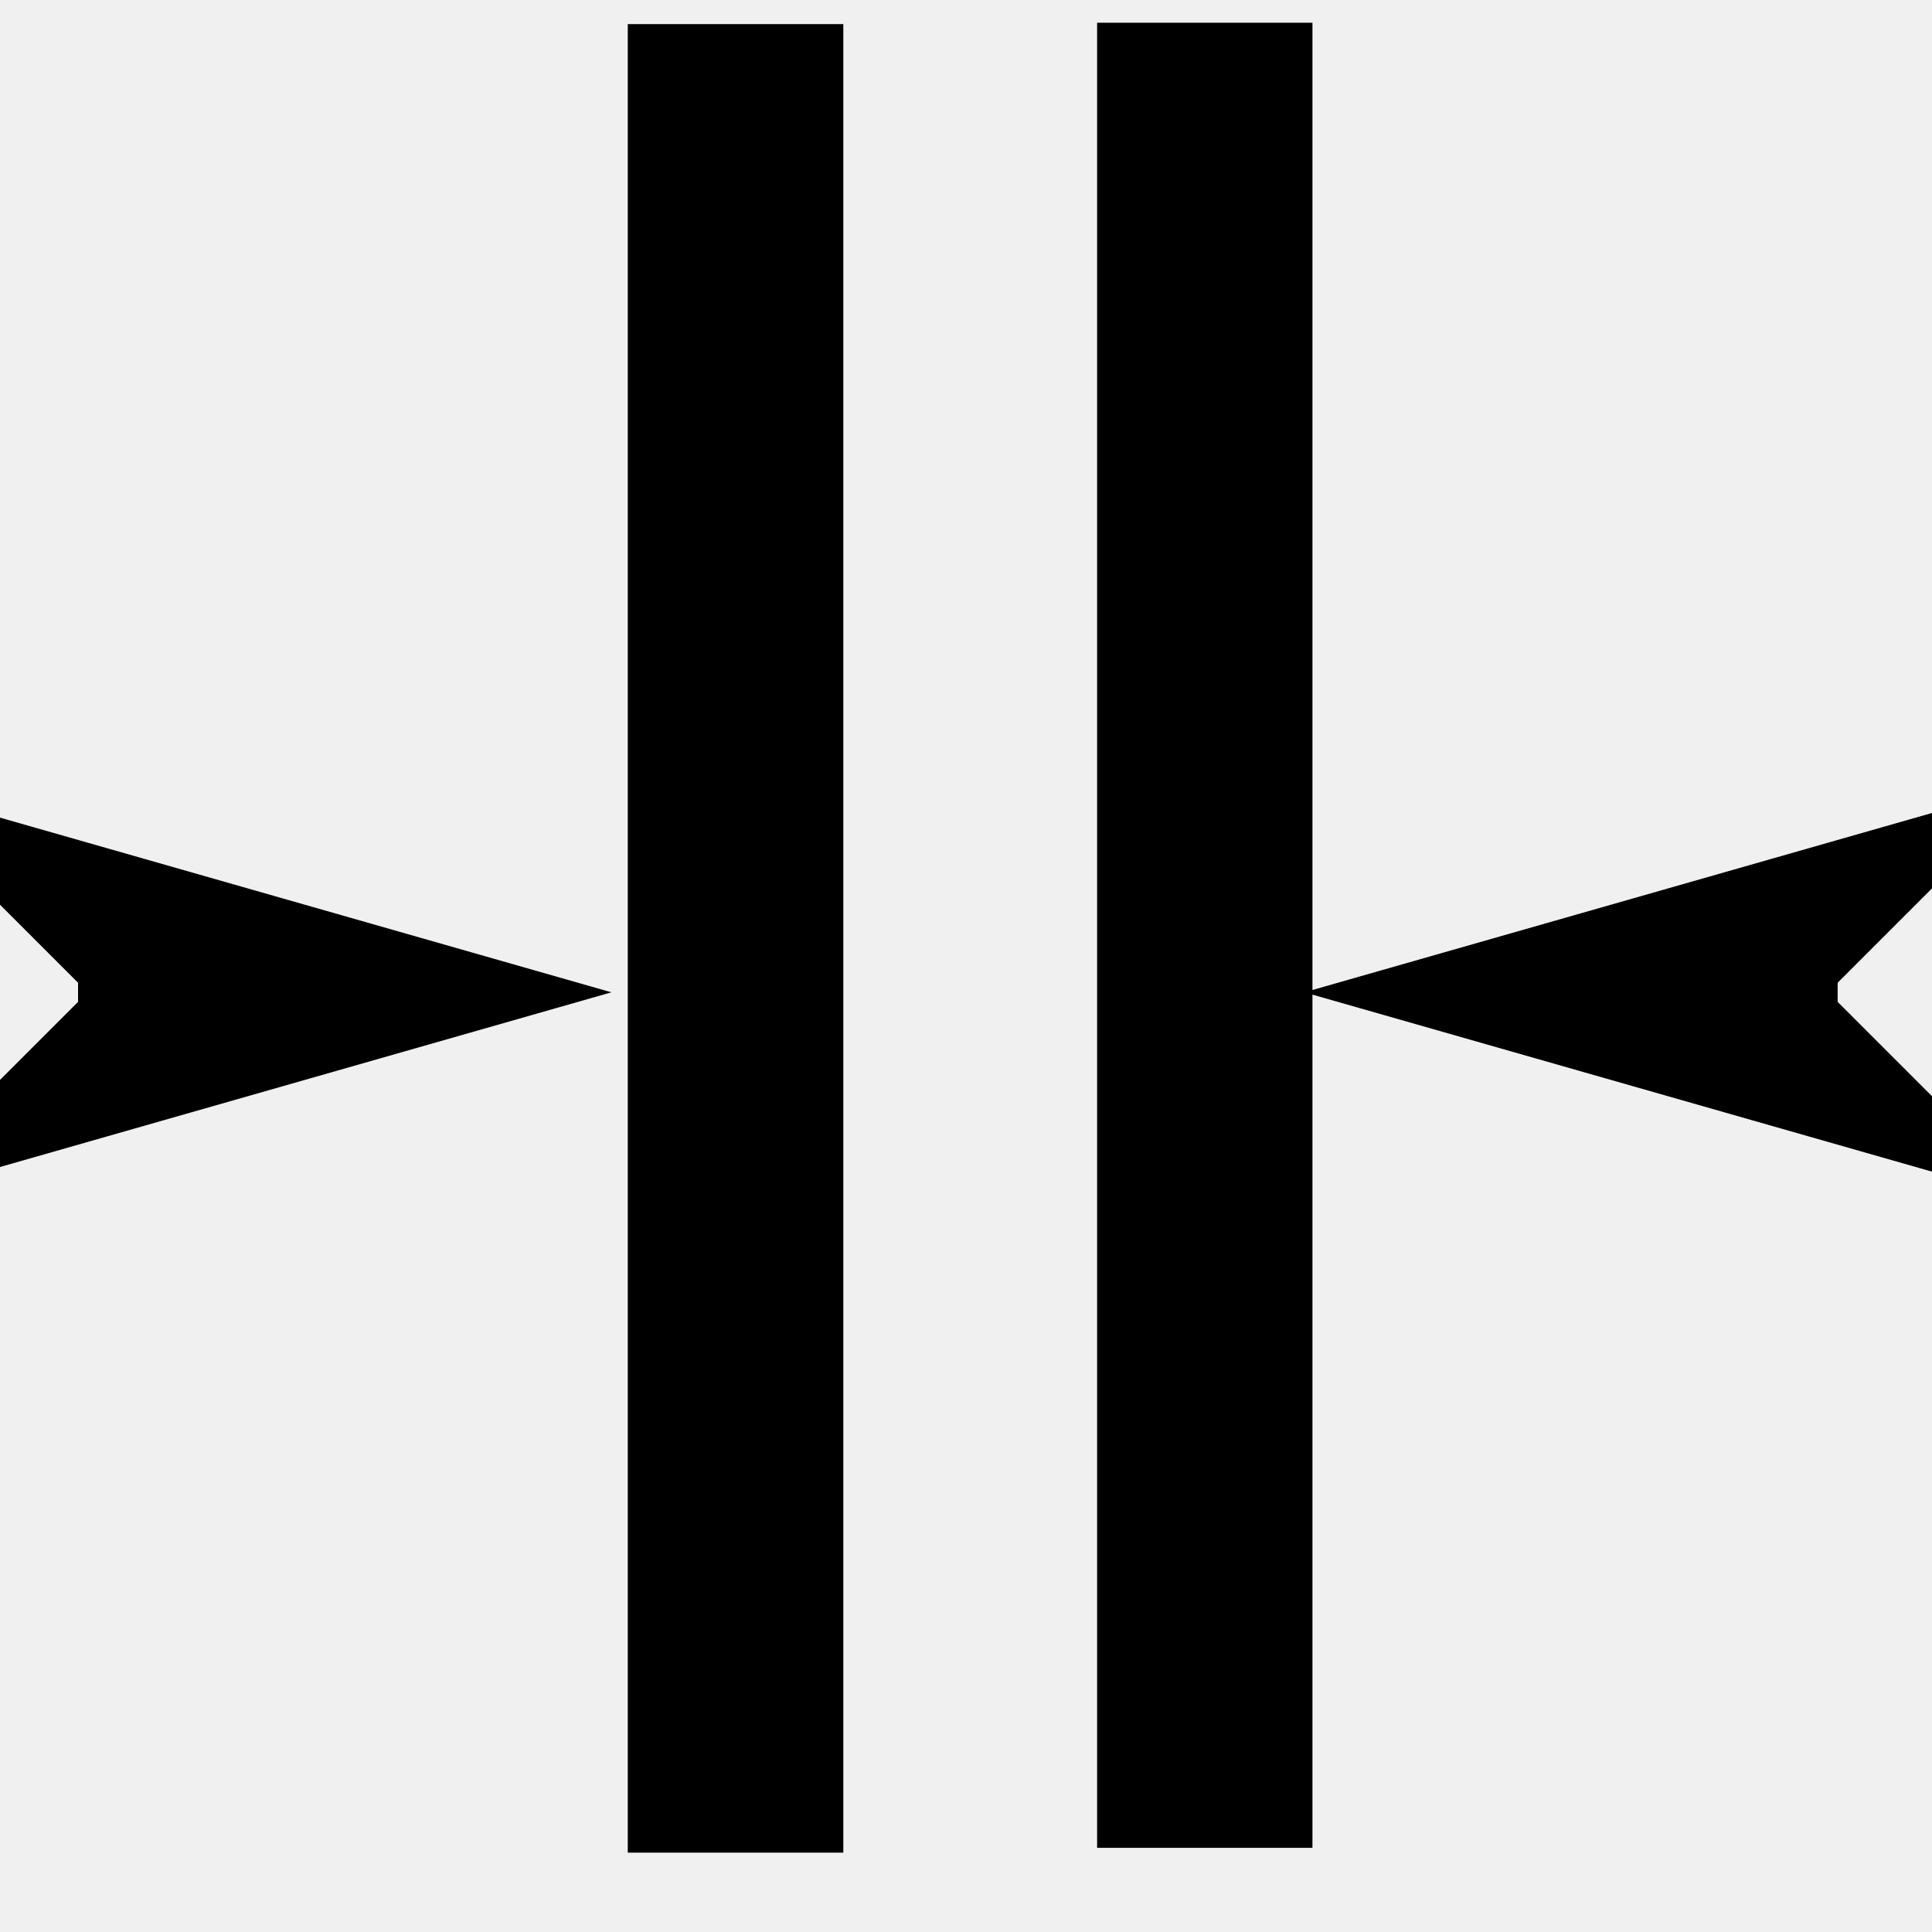
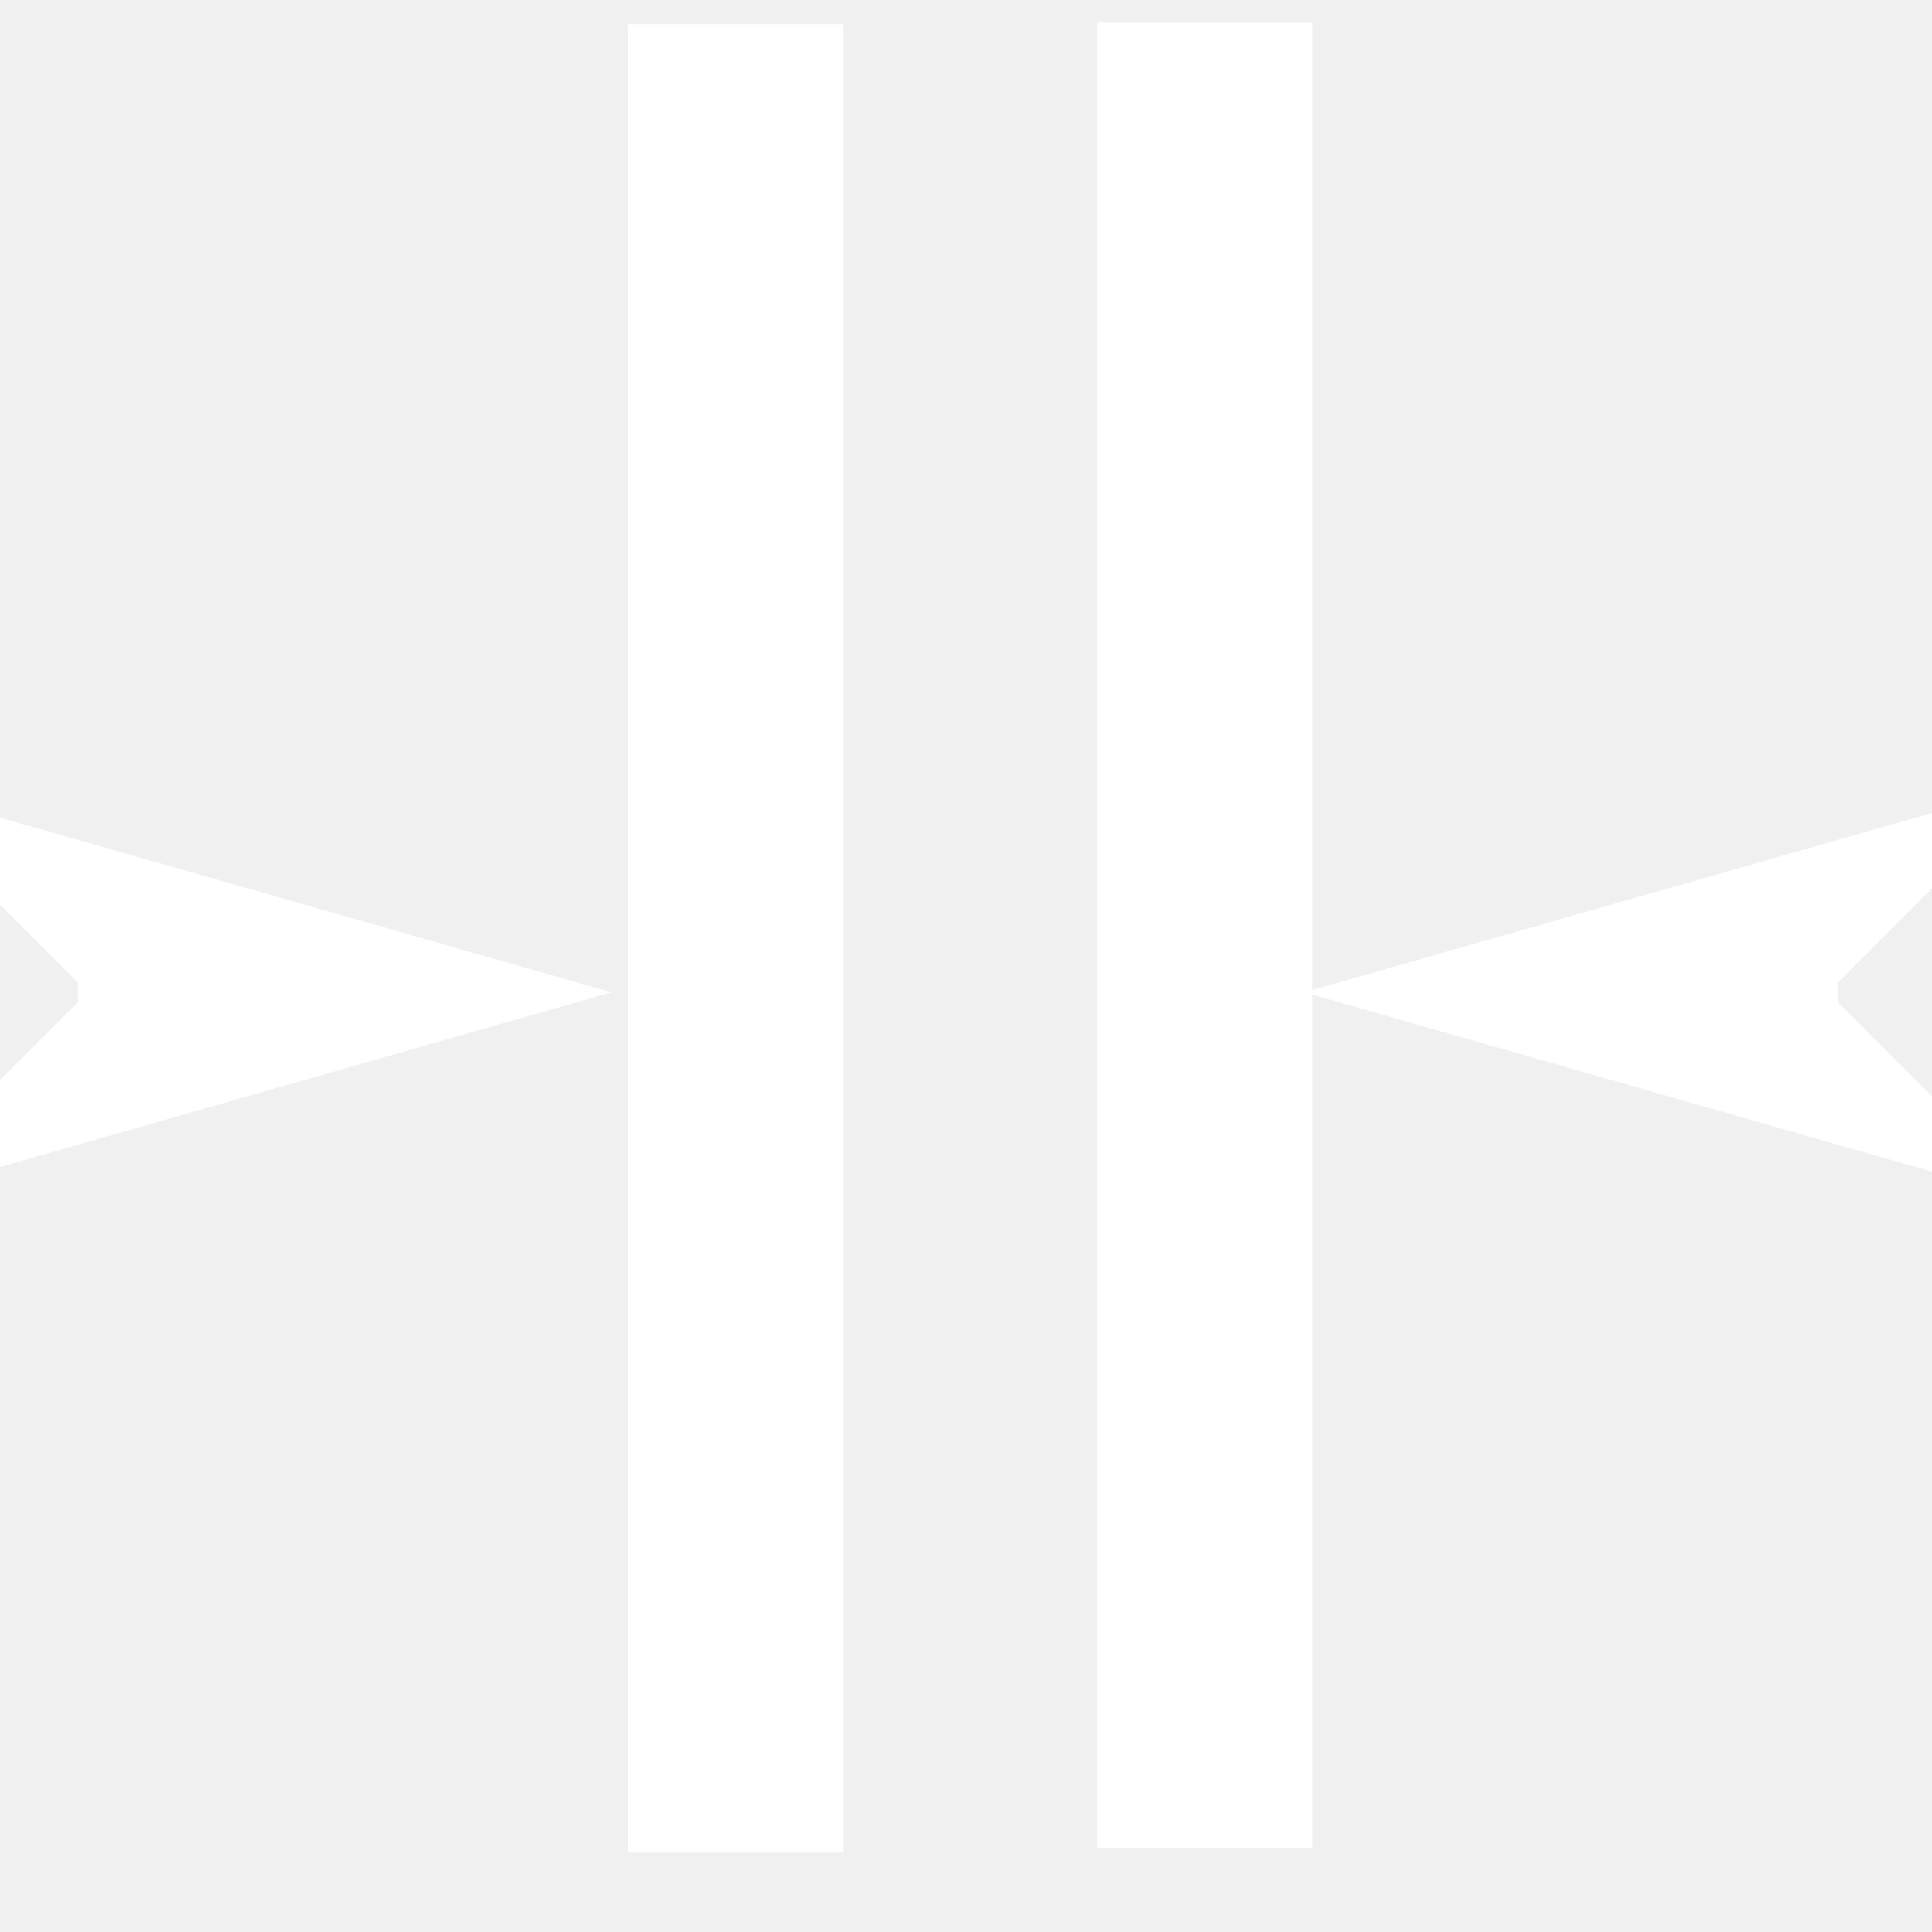
<svg xmlns="http://www.w3.org/2000/svg" width="100" height="100" viewBox="0 0 26.458 26.458" version="1.1" id="svg8">
  <defs id="defs2">
    <marker orient="auto" refY="0.0" refX="0.0" id="marker2932" style="overflow:visible;">
-       <path id="path2930" d="M 0.0,0.0 L 5.0,-5.0 L -12.5,0.0 L 5.0,5.0 L 0.0,0.0 z " style="fill-rule:evenodd;stroke:#000000;stroke-width:1pt;stroke-opacity:1;fill:#000000;fill-opacity:1" transform="scale(0.8) rotate(180) translate(12.5,0)" />
+       <path id="path2930" d="M 0.0,0.0 L 5.0,-5.0 L -12.5,0.0 L 5.0,5.0 L 0.0,0.0 z " style="fill-rule:evenodd;stroke:#ffffff;stroke-width:1pt;stroke-opacity:1;fill:#ffffff;fill-opacity:1" transform="scale(0.8) rotate(180) translate(12.5,0)" />
    </marker>
    <marker orient="auto" refY="0.0" refX="0.0" id="Arrow1Lstart" style="overflow:visible">
-       <path id="path890" d="M 0.0,0.0 L 5.0,-5.0 L -12.5,0.0 L 5.0,5.0 L 0.0,0.0 z " style="fill-rule:evenodd;stroke:#000000;stroke-width:1pt;stroke-opacity:1;fill:#000000;fill-opacity:1" transform="scale(0.8) translate(12.5,0)" />
+       <path id="path890" d="M 0.0,0.0 L 5.0,-5.0 L -12.5,0.0 L 5.0,5.0 L 0.0,0.0 z " style="fill-rule:evenodd;stroke:#ffffff;stroke-width:1pt;stroke-opacity:1;fill:#ffffff;fill-opacity:1" transform="scale(0.8) translate(12.5,0)" />
    </marker>
    <marker orient="auto" refY="0.0" refX="0.0" id="Arrow1Lend" style="overflow:visible;">
      <path id="path893" d="M 0.0,0.0 L 5.0,-5.0 L -12.5,0.0 L 5.0,5.0 L 0.0,0.0 z " style="fill-rule:evenodd;stroke:#000000;stroke-width:1pt;stroke-opacity:1;fill:#000000;fill-opacity:1" transform="scale(0.8) rotate(180) translate(12.5,0)" />
    </marker>
    <marker orient="auto" refY="0.0" refX="0.0" id="marker1348" style="overflow:visible">
      <path id="path1346" d="M -5.0,-5.0 L -5.0,5.0 L 5.0,5.0 L 5.0,-5.0 L -5.0,-5.0 z " style="fill-rule:evenodd;stroke:#000000;stroke-width:1pt;stroke-opacity:1;fill:#000000;fill-opacity:1" transform="scale(0.2)" />
    </marker>
    <marker orient="auto" refY="0.0" refX="0.0" id="marker1290" style="overflow:visible">
      <path id="path1288" d="M -5.0,-5.0 L -5.0,5.0 L 5.0,5.0 L 5.0,-5.0 L -5.0,-5.0 z " style="fill-rule:evenodd;stroke:#000000;stroke-width:1pt;stroke-opacity:1;fill:#000000;fill-opacity:1" transform="scale(0.2)" />
    </marker>
    <marker orient="auto" refY="0.0" refX="0.0" id="marker1244" style="overflow:visible">
      <path id="path1242" d="M -5.0,-5.0 L -5.0,5.0 L 5.0,5.0 L 5.0,-5.0 L -5.0,-5.0 z " style="fill-rule:evenodd;stroke:#000000;stroke-width:1pt;stroke-opacity:1;fill:#000000;fill-opacity:1" transform="scale(0.2)" />
    </marker>
    <marker orient="auto" refY="0.0" refX="0.0" id="SquareM" style="overflow:visible">
      <path id="path963" d="M -5.0,-5.0 L -5.0,5.0 L 5.0,5.0 L 5.0,-5.0 L -5.0,-5.0 z " style="fill-rule:evenodd;stroke:#000000;stroke-width:1pt;stroke-opacity:1;fill:#000000;fill-opacity:1" transform="scale(0.4)" />
    </marker>
    <marker orient="auto" refY="0.0" refX="0.0" id="SquareS" style="overflow:visible">
      <path id="path966" d="M -5.0,-5.0 L -5.0,5.0 L 5.0,5.0 L 5.0,-5.0 L -5.0,-5.0 z " style="fill-rule:evenodd;stroke:#000000;stroke-width:1pt;stroke-opacity:1;fill:#000000;fill-opacity:1" transform="scale(0.2)" />
    </marker>
    <marker orient="auto" refY="0.0" refX="0.0" id="DotL" style="overflow:visible">
      <path id="path951" d="M -2.5,-1.0 C -2.5,1.76 -4.74,4.0 -7.5,4.0 C -10.26,4.0 -12.5,1.76 -12.5,-1.0 C -12.5,-3.76 -10.26,-6.0 -7.5,-6.0 C -4.74,-6.0 -2.5,-3.76 -2.5,-1.0 z " style="fill-rule:evenodd;stroke:#000000;stroke-width:1pt;stroke-opacity:1;fill:#000000;fill-opacity:1" transform="scale(0.8) translate(7.4, 1)" />
    </marker>
    <marker orient="auto" refY="0" refX="0" id="Arrow1Lstart-2" style="overflow:visible">
      <path id="path890-8" d="M 0,0 5,-5 -12.5,0 5,5 Z" style="fill:#000000;fill-opacity:1;fill-rule:evenodd;stroke:#000000;stroke-width:1pt;stroke-opacity:1" transform="matrix(0.8,0,0,0.8,10,0)" />
    </marker>
  </defs>
  <g id="layer1" transform="translate(0,-270.5417)">
-     <path style="fill:none;stroke:#000000;stroke-width:2.952;stroke-linecap:butt;stroke-linejoin:miter;stroke-miterlimit:4;stroke-dasharray:none;stroke-opacity:1" d="M 10.073,270.872 V 295.913" id="path2652" />
-     <path style="fill:none;stroke:#000000;stroke-width:0.565;stroke-linecap:butt;stroke-linejoin:round;stroke-miterlimit:4;stroke-dasharray:none;stroke-opacity:1;marker-start:url(#Arrow1Lstart)" d="M 7.276,284.131 H 1.069" id="path2654" />
-     <path style="fill:none;stroke:#000000;stroke-width:0.565;stroke-linecap:butt;stroke-linejoin:round;stroke-miterlimit:4;stroke-dasharray:none;stroke-opacity:1;marker-end:url(#marker2932)" d="M 25.166,284.131 H 18.959" id="path2654-7" />
-     <path style="fill:none;stroke:#000000;stroke-width:2.949;stroke-linecap:butt;stroke-linejoin:miter;stroke-miterlimit:4;stroke-dasharray:none;stroke-opacity:1" d="m 16.499,270.853 v 24.994" id="path2652-4" />
+     <path style="fill:#ffffff;stroke:#ffffff;stroke-width:2.952;stroke-linecap:butt;stroke-linejoin:miter;stroke-miterlimit:4;stroke-dasharray:none;stroke-opacity:1" d="M 10.073,270.872 V 295.913" id="path2652" />
+     <path style="fill:#ffffff;stroke:#ffffff;stroke-width:0.565;stroke-linecap:butt;stroke-linejoin:round;stroke-miterlimit:4;stroke-dasharray:none;stroke-opacity:1;marker-start:url(#Arrow1Lstart)" d="M 7.276,284.131 H 1.069" id="path2654" />
+     <path style="fill:#ffffff;stroke:#ffffff;stroke-width:0.565;stroke-linecap:butt;stroke-linejoin:round;stroke-miterlimit:4;stroke-dasharray:none;stroke-opacity:1;marker-end:url(#marker2932)" d="M 25.166,284.131 H 18.959" id="path2654-7" />
+     <path style="fill:#ffffff;stroke:#ffffff;stroke-width:2.949;stroke-linecap:butt;stroke-linejoin:miter;stroke-miterlimit:4;stroke-dasharray:none;stroke-opacity:1" d="m 16.499,270.853 v 24.994" id="path2652-4" />
  </g>
</svg>
